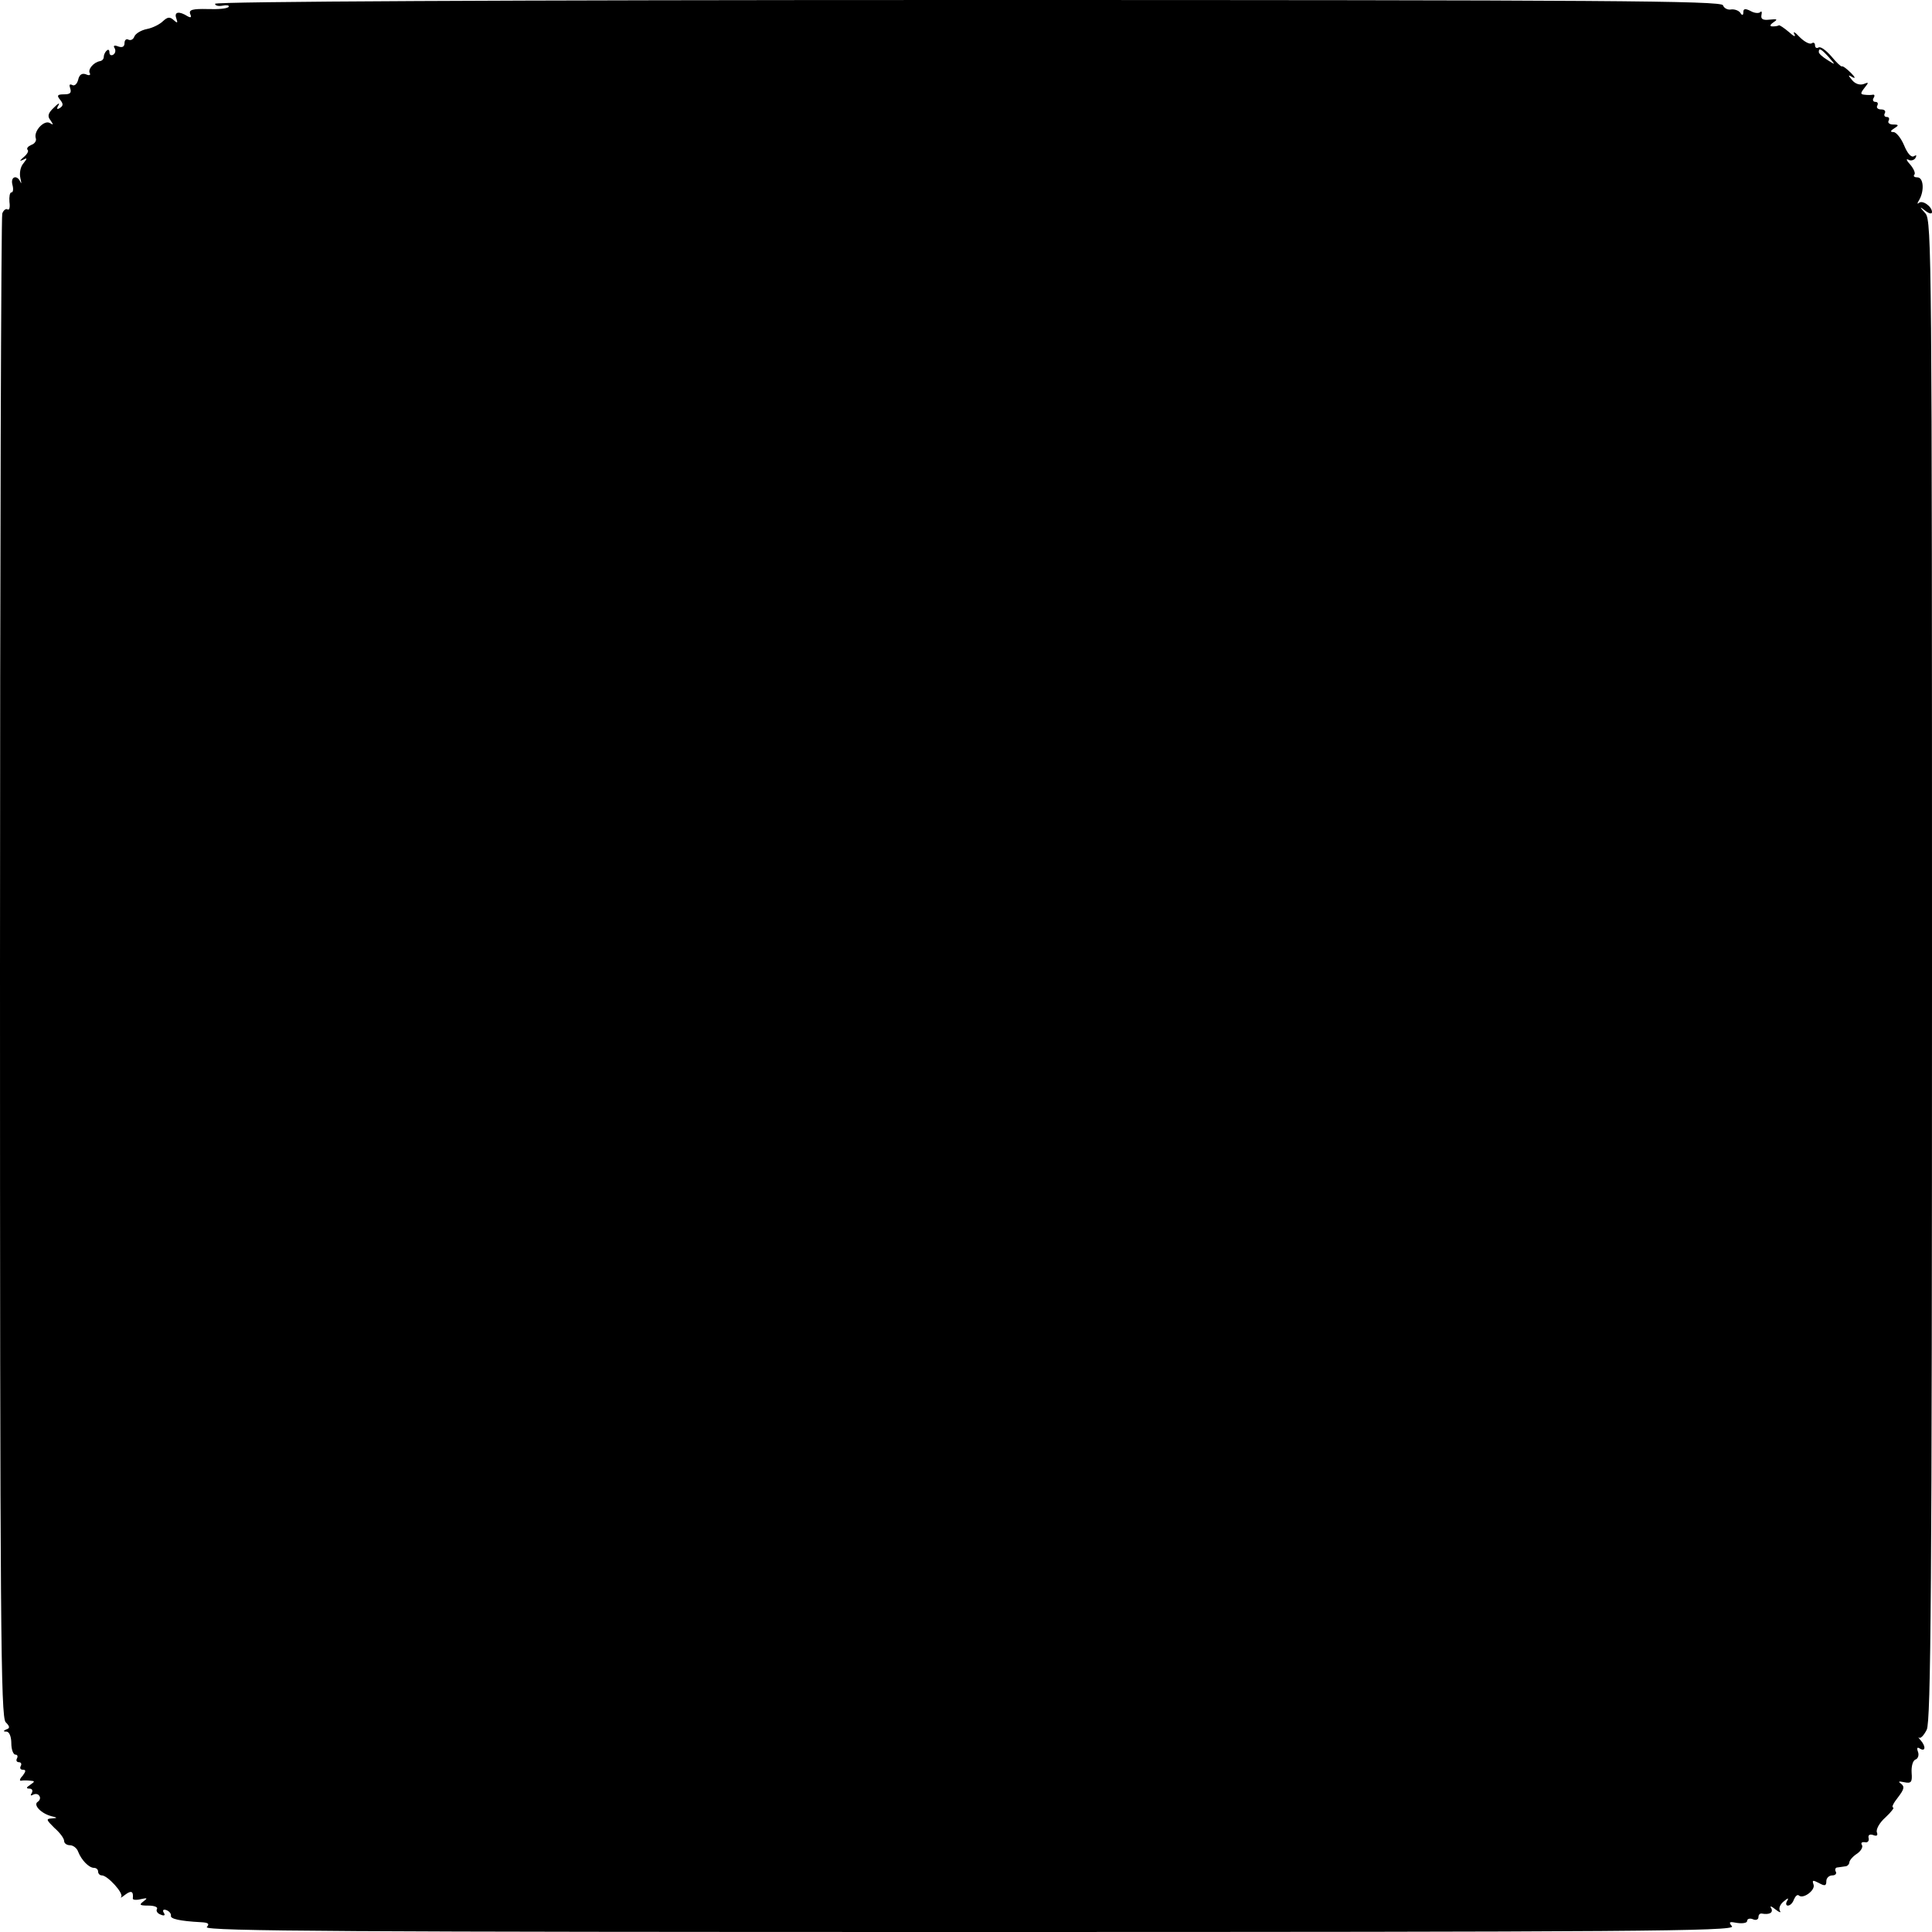
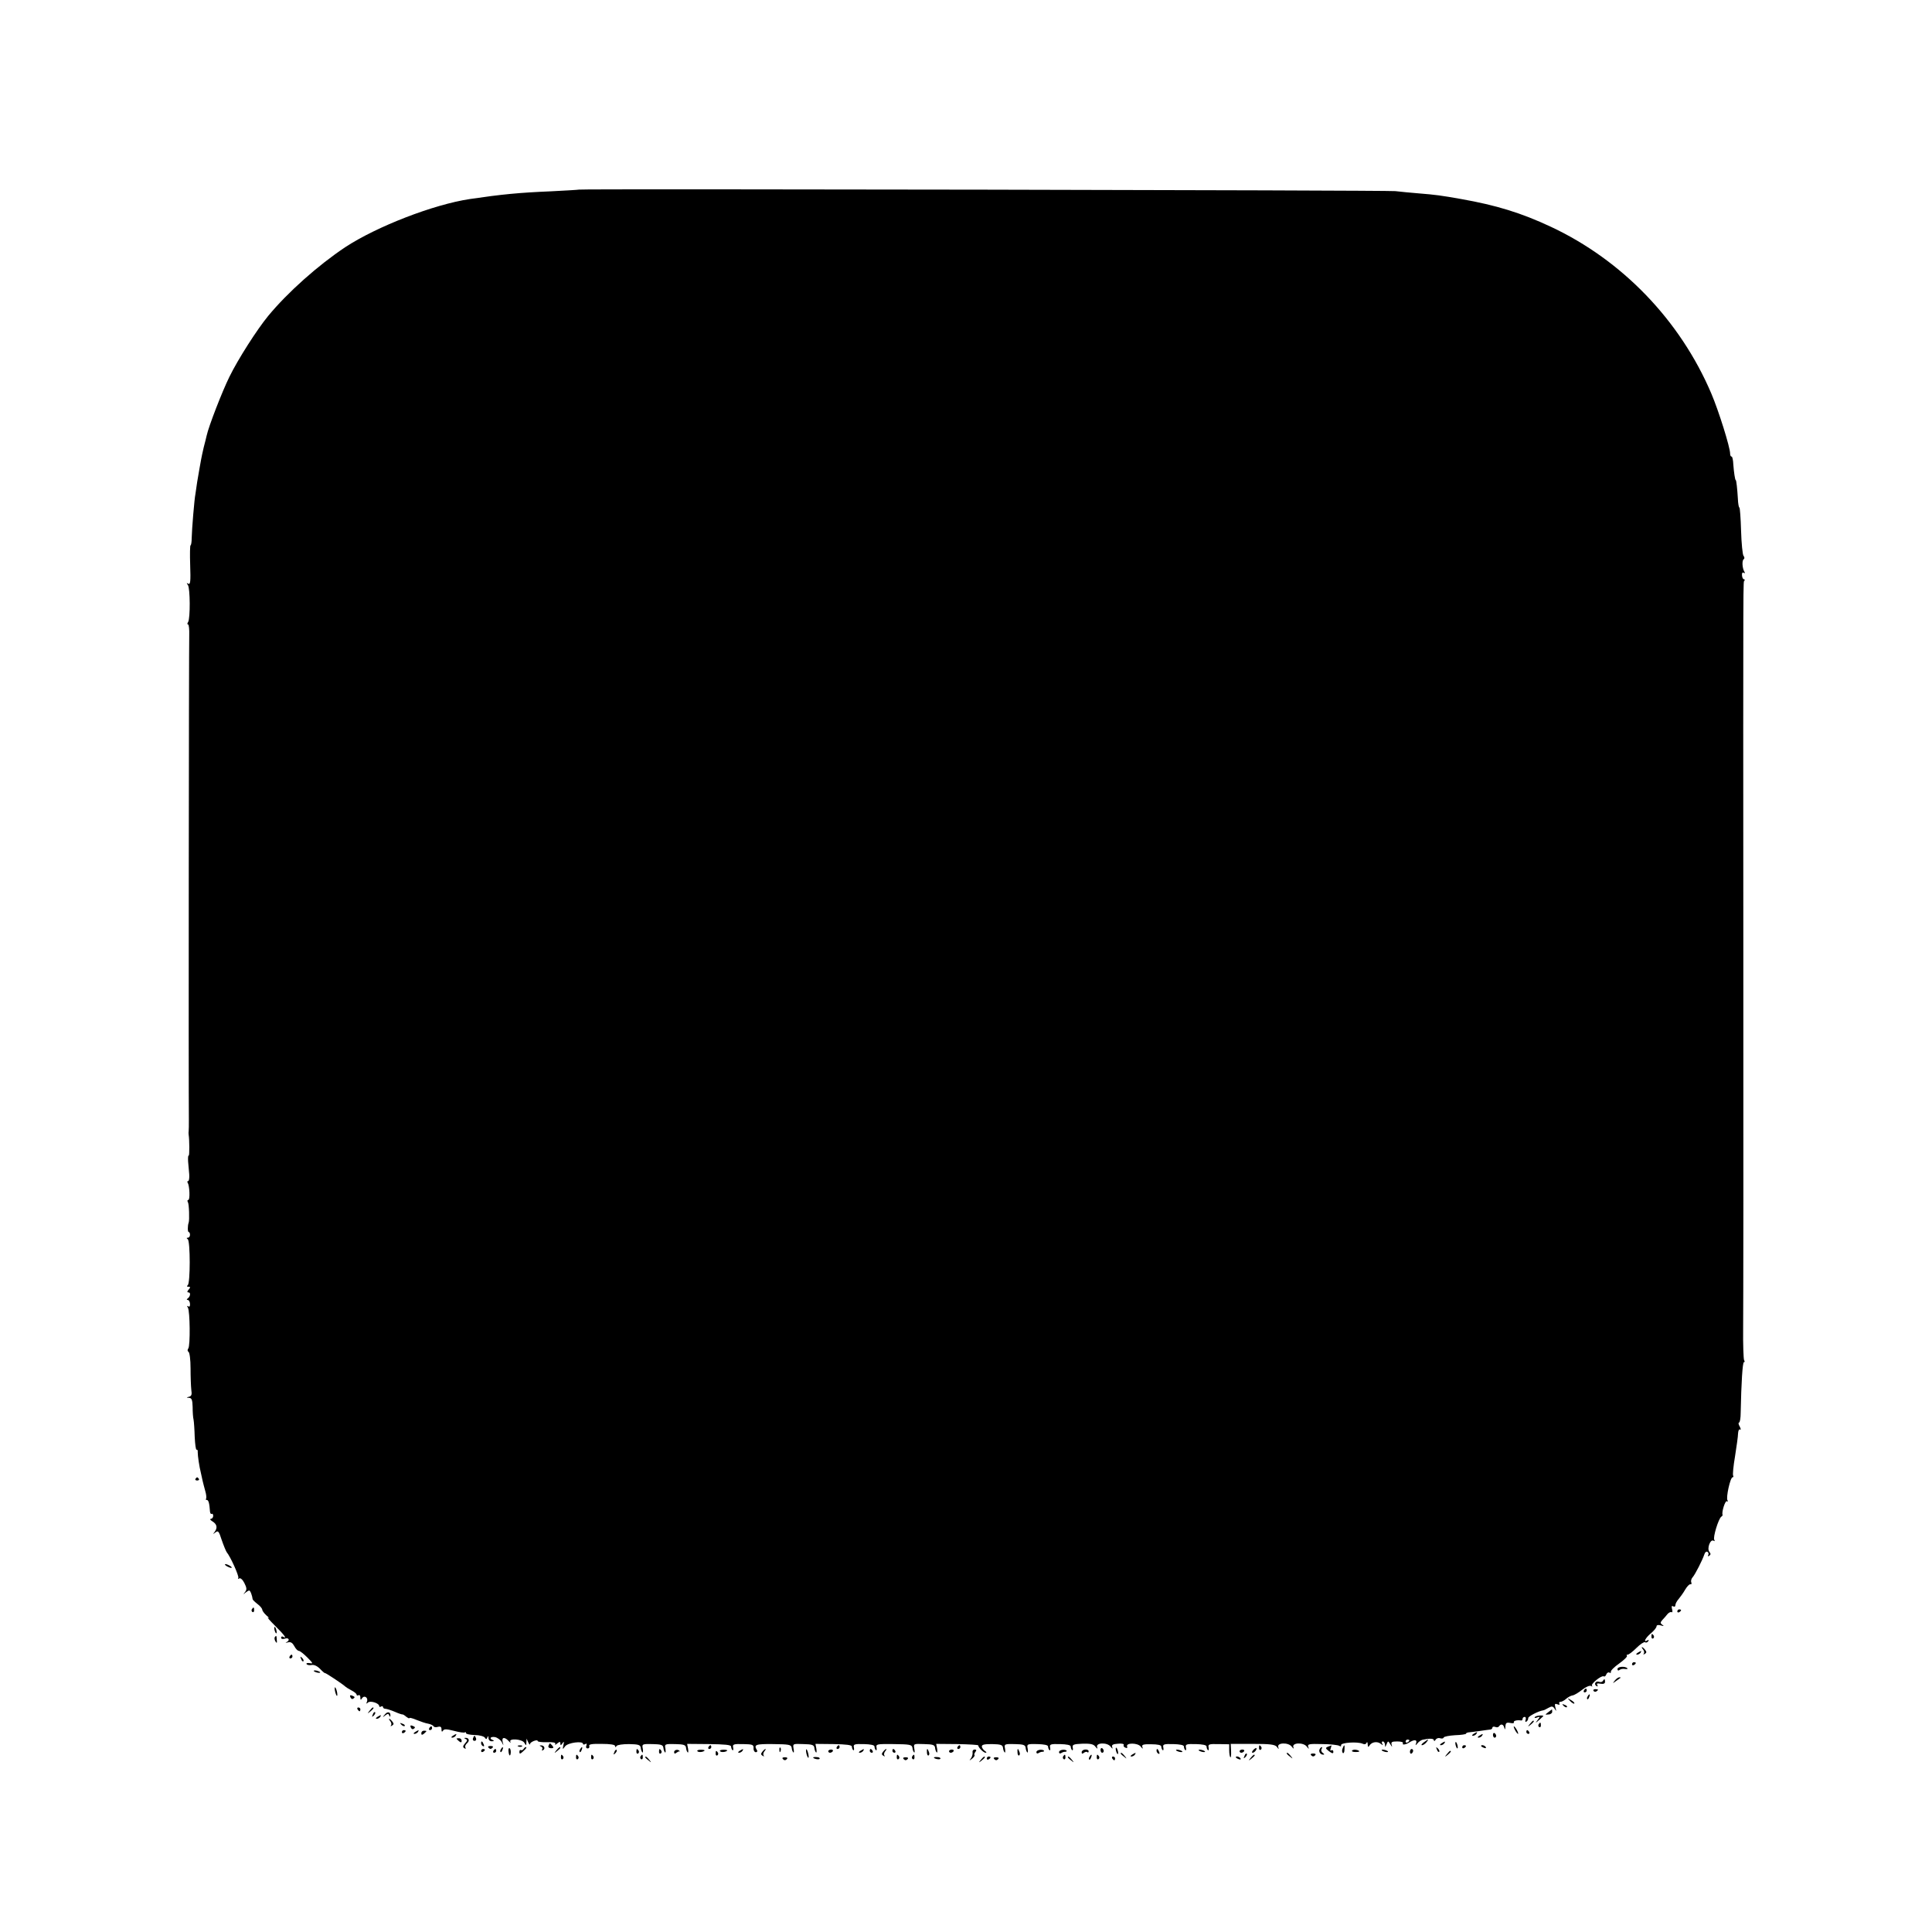
- <svg xmlns="http://www.w3.org/2000/svg" version="1.0" width="512pt" height="512pt" viewBox="0 0 512 512" preserveAspectRatio="xMidYMid meet">
-   <g transform="translate(0,512) scale(0.1,-0.1)" fill="#000000" stroke="none">
-     <path d="M570 5110 c0 -5 9 -7 20 -5 11 2 18 1 16 -3 -3 -5 -28 -7 -56 -6 -40 1 -50 -2 -46 -13 4 -9 2 -11 -7 -6 -22 14 -36 12 -30 -5 5 -14 3 -14 -7 -5 -10 9 -16 8 -28 -3 -8 -8 -27 -18 -43 -21 -15 -3 -30 -12 -33 -20 -3 -8 -10 -11 -16 -8 -5 3 -10 -1 -10 -9 0 -10 -6 -13 -17 -9 -10 4 -14 2 -9 -5 3 -6 2 -13 -4 -17 -5 -3 -10 -1 -10 6 0 7 -3 9 -7 5 -5 -4 -8 -12 -8 -17 0 -5 -4 -10 -10 -11 -17 -3 -33 -22 -27 -32 3 -5 -2 -7 -10 -3 -11 4 -18 -1 -21 -15 -3 -11 -10 -17 -16 -13 -7 3 -8 0 -5 -9 4 -12 0 -16 -16 -16 -18 0 -20 -3 -11 -14 9 -11 9 -16 0 -22 -8 -5 -10 -3 -4 7 4 8 -1 5 -12 -6 -16 -15 -18 -23 -9 -34 8 -12 8 -13 -2 -7 -15 9 -44 -22 -37 -41 2 -6 -3 -14 -12 -17 -9 -4 -13 -9 -10 -13 4 -3 -1 -12 -11 -20 -10 -9 -11 -11 -2 -7 13 7 13 5 2 -9 -8 -9 -11 -26 -8 -39 3 -13 3 -17 0 -10 -9 20 -27 14 -21 -8 3 -11 2 -20 -3 -20 -4 0 -6 -11 -5 -25 2 -14 0 -23 -5 -20 -4 3 -11 -2 -14 -11 -3 -8 -6 -908 -6 -1999 0 -1742 2 -1985 15 -1999 11 -11 12 -16 2 -19 -9 -4 -9 -6 1 -6 7 -1 12 -14 12 -31 0 -16 5 -30 11 -30 5 0 7 -4 4 -10 -3 -5 -1 -10 5 -10 6 0 8 -5 5 -10 -3 -6 -1 -10 6 -10 8 0 8 -4 -1 -16 -8 -8 -9 -14 -4 -13 5 1 16 1 24 0 13 -1 13 -2 0 -11 -11 -7 -11 -10 -2 -10 7 0 10 -5 6 -12 -4 -6 -3 -8 4 -4 6 3 13 2 16 -3 4 -5 2 -12 -4 -16 -13 -8 9 -31 36 -38 17 -4 17 -5 1 -6 -16 -1 -14 -4 7 -25 15 -13 26 -28 26 -35 0 -6 7 -11 15 -11 9 0 19 -8 22 -17 9 -23 29 -43 42 -43 6 0 11 -4 11 -10 0 -5 4 -10 10 -10 15 0 59 -48 51 -57 -3 -4 2 -1 11 6 16 12 22 9 20 -10 -1 -4 9 -5 21 -2 18 4 19 3 7 -6 -12 -9 -10 -11 13 -11 16 0 26 -4 23 -9 -3 -5 1 -12 10 -15 9 -4 13 -2 8 5 -4 7 -1 10 7 7 8 -3 13 -10 12 -15 -2 -8 23 -14 79 -17 20 -1 24 -4 16 -13 -8 -11 393 -13 2022 -13 1756 0 2030 2 2020 15 -10 12 -7 13 14 9 14 -2 26 0 26 5 0 6 7 8 15 5 8 -4 15 -1 15 5 0 6 3 10 8 10 21 -4 32 2 26 14 -5 7 0 6 11 -3 10 -8 16 -10 12 -4 -4 7 1 18 10 25 12 10 14 10 9 1 -4 -6 -3 -12 2 -12 6 0 13 7 16 16 4 9 9 14 13 11 11 -11 45 14 39 29 -4 12 -2 12 14 4 16 -9 20 -8 20 5 0 8 7 15 16 15 8 0 12 5 9 10 -3 5 -1 11 4 11 6 1 16 2 21 3 6 0 11 6 11 11 1 6 10 16 21 23 10 7 16 18 12 23 -3 5 0 8 8 7 7 -2 12 3 10 11 -2 8 3 11 12 8 10 -4 13 -1 10 7 -3 8 7 26 23 40 15 14 24 26 20 26 -5 0 1 12 13 27 16 21 18 28 8 36 -9 6 -6 7 8 4 19 -4 22 0 20 25 -1 17 3 32 10 35 7 2 10 12 7 20 -4 11 -2 14 5 9 15 -9 16 6 2 22 -6 6 -7 10 -4 7 4 -3 13 7 20 21 11 21 14 379 14 2011 0 1881 -1 1987 -17 2007 -17 19 -17 20 0 7 9 -7 17 -9 17 -3 0 15 -26 33 -35 24 -5 -4 -4 0 1 8 14 24 12 60 -5 60 -8 0 -11 3 -8 7 4 3 -1 15 -10 26 -10 11 -13 17 -6 14 6 -4 15 -2 19 4 4 8 3 9 -4 5 -7 -4 -17 7 -26 29 -8 19 -21 35 -28 35 -9 0 -9 3 2 10 13 8 12 10 -3 10 -10 0 -15 5 -12 10 3 6 1 10 -5 10 -6 0 -8 5 -5 10 3 6 -1 10 -10 10 -9 0 -13 5 -10 10 3 6 1 10 -5 10 -6 0 -8 5 -5 10 4 6 3 10 -2 9 -4 -1 -14 -1 -22 0 -11 1 -11 4 0 18 12 15 12 16 -3 10 -10 -3 -22 1 -30 11 -11 13 -11 15 2 7 8 -4 6 1 -5 12 -11 11 -22 19 -24 17 -2 -1 -14 10 -28 27 -14 16 -29 27 -34 23 -5 -3 -9 0 -9 6 0 6 -4 9 -9 5 -6 -3 -20 5 -32 17 -12 13 -18 16 -14 8 5 -9 -1 -7 -14 5 -13 11 -25 19 -27 18 -2 -2 -10 -3 -16 -3 -9 0 -8 4 2 11 12 8 10 9 -10 7 -18 -2 -24 1 -22 12 2 8 0 12 -3 8 -4 -4 -16 -3 -26 3 -14 7 -19 6 -19 -3 0 -9 -3 -10 -8 -2 -4 6 -15 10 -24 9 -9 -2 -19 3 -22 11 -4 12 -309 14 -2001 14 -1231 0 -1995 -4 -1995 -10z m4276 -141 c19 -22 19 -22 -3 -8 -13 8 -23 17 -23 21 0 12 6 9 26 -13z" />
+ <svg xmlns="http://www.w3.org/2000/svg" version="1.0" width="1024pt" height="1024pt" viewBox="0 0 1024 1024" preserveAspectRatio="xMidYMid meet">
+   <g transform="translate(0,1024) scale(0.1,-0.1)" fill="#000000" stroke="none">
+     <path d="M3068 9235 c-2 -1 -68 -5 -148 -9 -168 -7 -261 -16 -430 -41 -193 -29 -492 -145 -660 -255 -144 -96 -305 -239 -409 -365 -59 -72 -159 -228 -205 -322 -38 -77 -110 -262 -121 -313 -2 -8 -8 -35 -15 -60 -6 -25 -12 -54 -14 -65 -2 -11 -6 -33 -9 -50 -3 -16 -8 -48 -12 -70 -3 -23 -7 -50 -9 -62 -6 -29 -19 -188 -20 -235 0 -21 -3 -38 -6 -38 -3 0 -4 -48 -2 -106 3 -86 1 -104 -10 -98 -10 6 -10 4 -2 -7 12 -16 13 -177 1 -196 -5 -7 -5 -13 0 -13 4 0 7 -26 6 -57 -2 -48 -4 -2412 -2 -2568 0 -27 0 -54 -1 -60 -1 -5 -1 -14 0 -20 4 -24 5 -113 0 -110 -3 2 -4 -12 -3 -31 2 -19 4 -50 6 -69 1 -19 -1 -35 -6 -35 -4 0 -6 -4 -2 -9 10 -17 13 -91 3 -91 -5 0 -6 -5 -2 -12 6 -9 9 -94 4 -108 -6 -16 -6 -50 0 -50 4 0 7 -7 7 -15 0 -8 -5 -15 -11 -15 -8 0 -8 -3 -1 -8 14 -9 14 -235 0 -244 -6 -5 -5 -8 4 -8 11 0 11 -3 1 -15 -9 -10 -9 -15 -1 -15 13 0 10 -22 -4 -32 -7 -5 -6 -8 0 -8 6 0 11 -9 12 -20 1 -13 -2 -18 -9 -14 -7 5 -8 2 -2 -7 11 -19 13 -201 2 -216 -5 -7 -5 -14 1 -18 6 -3 11 -42 11 -88 0 -45 2 -96 4 -114 4 -24 1 -33 -12 -36 -16 -4 -15 -5 1 -6 13 -1 17 -11 18 -48 0 -27 2 -57 5 -68 2 -11 5 -52 6 -91 2 -40 6 -70 10 -68 4 3 7 -4 6 -13 0 -20 8 -75 17 -111 3 -12 7 -30 9 -41 2 -10 9 -35 14 -54 6 -20 7 -38 4 -41 -3 -3 -1 -6 4 -6 9 0 14 -17 17 -62 1 -9 5 -14 9 -12 4 3 8 -2 8 -10 0 -9 -6 -16 -12 -16 -7 -1 -4 -6 7 -13 25 -15 29 -34 13 -56 -11 -14 -11 -14 4 -3 14 11 18 7 33 -40 10 -29 22 -58 26 -64 22 -27 67 -129 62 -137 -3 -6 -1 -7 5 -3 6 4 18 -6 27 -24 13 -26 14 -35 4 -48 -11 -14 -11 -15 1 -4 8 6 17 12 21 12 6 0 16 -28 18 -46 0 -3 11 -14 25 -25 15 -11 26 -25 26 -31 0 -5 10 -19 22 -30 13 -11 17 -16 9 -12 -8 4 9 -15 37 -43 48 -47 67 -73 42 -58 -5 3 -10 1 -10 -5 0 -7 8 -9 20 -5 22 7 28 -10 8 -19 -7 -3 -4 -4 8 -1 15 4 24 -2 34 -20 7 -14 18 -25 24 -25 6 0 26 -16 45 -35 30 -30 32 -34 13 -30 -13 2 -20 0 -17 -5 3 -5 15 -7 26 -5 13 3 30 -5 45 -20 13 -14 25 -24 27 -23 2 3 99 -62 107 -71 3 -3 17 -12 32 -20 16 -8 28 -18 28 -23 0 -5 5 -6 10 -3 6 3 10 -2 10 -12 0 -14 2 -15 9 -4 12 18 34 3 26 -18 -5 -12 -3 -13 5 -5 12 12 60 -3 60 -19 0 -5 4 -5 10 -2 5 3 10 2 10 -3 0 -5 6 -9 13 -9 6 0 29 -7 50 -16 20 -9 39 -15 41 -14 1 1 10 -4 19 -12 10 -7 17 -11 17 -7 0 3 17 -1 38 -10 20 -8 48 -18 62 -20 14 -3 26 -9 28 -14 2 -4 12 -6 22 -3 15 4 20 0 20 -13 0 -13 3 -15 8 -7 6 10 19 9 59 -1 29 -8 54 -11 57 -8 3 3 6 1 6 -4 0 -5 21 -9 46 -10 25 0 49 -7 54 -14 6 -10 9 -9 13 1 4 10 6 9 6 -3 1 -11 8 -18 19 -17 10 0 12 3 5 6 -22 8 -14 20 11 16 13 -3 29 -15 35 -26 11 -22 11 -22 5 1 -6 26 12 27 34 2 8 -8 11 -9 7 -2 -10 20 62 15 74 -5 10 -17 10 -16 11 2 l1 20 9 -20 c5 -11 9 -15 9 -9 1 12 41 27 41 16 0 -4 22 -7 50 -6 33 1 47 -2 43 -10 -4 -6 1 -5 10 3 14 11 17 11 17 0 0 -11 3 -11 11 1 8 12 10 10 5 -10 -5 -24 -4 -24 9 -6 15 20 95 30 95 13 0 -4 5 -5 12 -1 7 5 9 2 6 -8 -4 -8 -1 -15 7 -15 7 0 11 6 8 13 -3 9 14 12 66 11 44 0 71 -4 71 -11 0 -8 2 -8 8 0 4 6 33 10 66 10 49 -1 60 -4 62 -19 1 -11 5 -22 9 -25 3 -4 4 5 2 19 -5 25 -4 26 51 25 45 -1 56 -4 58 -19 1 -11 5 -22 9 -25 3 -4 4 5 2 19 -5 25 -4 26 51 25 45 -1 56 -4 58 -19 1 -11 5 -22 9 -25 3 -4 4 5 2 19 l-5 26 116 -1 c82 -1 117 -4 117 -13 0 -6 3 -15 7 -19 4 -3 6 2 4 13 -4 18 1 20 52 19 51 -1 57 -3 56 -22 -1 -11 5 -21 12 -21 7 0 10 5 6 11 -18 29 -8 33 86 32 84 -1 95 -3 98 -19 1 -11 5 -22 9 -25 3 -4 4 5 1 20 -4 26 -4 26 51 24 46 -1 57 -4 59 -19 1 -11 5 -22 9 -25 3 -4 4 5 2 19 l-5 26 96 -1 c67 -1 97 -5 97 -13 0 -6 3 -15 7 -19 4 -3 6 2 4 13 -4 18 1 20 52 19 36 -1 57 -5 57 -13 0 -6 3 -15 7 -19 4 -3 6 2 4 13 -4 19 1 20 91 19 85 -1 96 -3 99 -19 1 -11 5 -22 9 -25 3 -4 4 5 1 20 -4 26 -4 26 51 24 46 -1 57 -4 59 -19 1 -11 5 -22 9 -25 3 -4 4 5 2 19 l-5 26 111 -1 c62 -1 112 -4 112 -7 0 -11 28 -39 39 -39 6 0 5 4 -3 9 -8 5 -16 16 -17 23 -1 11 11 14 54 14 45 -1 56 -4 58 -19 1 -11 5 -22 9 -25 3 -4 4 5 2 19 -5 25 -4 26 51 25 45 -1 56 -4 58 -19 1 -11 5 -22 9 -25 3 -4 4 5 2 19 -5 25 -4 26 51 25 36 -1 57 -5 57 -13 0 -6 3 -15 7 -19 4 -3 6 2 4 13 -4 18 1 20 52 19 36 -1 57 -5 57 -13 0 -6 3 -15 7 -19 4 -3 6 2 4 12 -4 17 3 20 51 22 43 1 59 -2 69 -16 10 -12 13 -13 9 -2 -8 24 53 26 71 3 10 -13 13 -14 9 -3 -4 12 3 16 31 18 20 2 33 -1 30 -7 -3 -5 1 -11 9 -14 8 -4 12 -1 9 6 -8 21 56 20 72 0 10 -13 13 -14 9 -3 -5 13 4 16 47 15 33 0 53 -4 53 -12 0 -6 3 -15 7 -19 4 -3 6 2 4 13 -4 18 1 20 52 19 36 -1 57 -5 57 -13 0 -6 3 -15 7 -19 4 -3 6 2 4 13 -4 18 1 20 52 19 36 -1 57 -5 57 -13 0 -6 3 -15 7 -19 4 -3 6 2 4 13 -4 18 1 20 52 19 l57 -1 0 -32 c0 -17 3 -34 6 -37 3 -4 5 11 4 32 l-2 39 116 0 c94 0 118 -3 129 -16 10 -14 11 -14 7 -1 -8 24 53 26 71 3 10 -13 13 -14 9 -3 -8 24 53 26 71 3 12 -15 13 -15 8 -2 -5 15 4 17 73 15 43 0 84 -5 91 -9 8 -5 11 -4 10 3 -3 14 87 20 114 8 10 -5 18 -3 21 5 3 6 6 3 6 -8 1 -16 3 -17 10 -6 12 19 42 23 60 8 12 -9 13 -9 7 1 -4 6 -2 12 3 12 6 0 11 -8 12 -17 0 -16 1 -15 8 2 8 19 8 19 20 0 10 -16 11 -16 7 -3 -4 15 1 18 30 18 19 0 33 -4 30 -9 -7 -11 14 -9 34 4 26 16 42 15 36 -3 -5 -15 -4 -15 7 -2 6 8 19 17 27 19 37 8 60 7 60 -3 0 -6 4 -5 9 3 5 8 16 11 24 8 9 -3 17 -2 19 4 2 5 29 10 60 12 32 1 58 5 58 8 0 3 6 6 13 7 6 0 32 4 57 7 25 4 51 7 58 8 6 0 12 5 12 10 0 5 7 7 15 4 8 -4 17 -2 20 3 10 15 23 12 28 -7 3 -13 5 -11 6 6 1 19 5 23 26 19 13 -3 22 -1 19 3 -5 8 17 14 39 10 4 0 7 3 7 9 0 5 5 10 11 10 6 0 8 -7 5 -16 -3 -8 -2 -12 4 -9 6 3 10 12 10 19 0 9 53 37 80 41 3 0 15 6 27 13 18 10 24 9 33 -5 9 -15 10 -14 4 6 -5 20 -3 23 10 18 10 -4 15 -3 11 3 -3 6 -1 10 6 10 7 0 20 7 30 16 9 8 25 17 34 18 9 1 32 15 51 30 19 15 40 24 47 20 6 -4 9 -4 5 1 -9 9 51 57 62 50 5 -3 11 2 14 11 3 8 11 12 16 9 6 -4 9 -2 8 4 -2 6 18 26 44 44 26 19 45 37 41 41 -3 3 -2 6 4 6 6 0 27 16 47 36 19 19 40 33 45 30 5 -4 13 -1 17 5 4 8 3 9 -4 5 -25 -15 -11 13 18 37 17 14 30 31 30 37 0 7 9 9 23 5 16 -5 18 -4 8 3 -12 9 -12 12 0 26 8 8 20 22 27 31 7 8 17 13 22 10 4 -3 6 5 2 17 -3 14 -2 19 6 14 7 -4 12 -1 12 7 0 7 8 22 18 33 9 11 25 33 34 49 10 17 22 29 27 28 6 -2 8 3 5 11 -3 7 1 20 8 27 13 15 51 89 62 122 3 10 10 15 16 12 6 -4 7 -11 4 -17 -4 -7 -2 -8 5 -4 9 6 9 11 1 21 -14 17 5 69 22 59 7 -4 8 -3 4 5 -8 12 22 111 37 122 5 3 8 8 7 10 -6 14 14 78 23 72 6 -3 7 -1 3 5 -9 14 15 122 27 122 4 0 6 4 3 9 -3 4 1 50 10 102 8 52 16 106 16 121 1 15 5 25 11 21 5 -3 4 4 -2 16 -7 11 -8 21 -4 21 5 0 9 24 9 53 3 156 10 267 17 267 5 0 5 5 1 11 -3 6 -6 82 -5 168 1 86 2 984 1 1996 -1 2099 -1 1955 6 1967 3 4 1 8 -3 8 -5 0 -9 9 -10 20 -1 13 2 18 9 14 7 -4 8 -2 4 5 -12 19 -14 61 -4 67 5 3 5 11 -1 18 -5 6 -11 66 -13 134 -2 67 -6 122 -9 122 -3 0 -7 21 -8 48 -3 50 -8 97 -11 97 -4 0 -10 43 -13 82 -1 24 -5 43 -9 43 -5 0 -8 7 -8 16 0 33 -61 228 -100 319 -165 387 -472 706 -850 883 -158 74 -289 114 -475 147 -107 19 -137 23 -225 30 -41 3 -97 9 -125 12 -48 5 -4321 13 -4327 8z m4402 -8219 c0 -3 -4 -8 -10 -11 -5 -3 -10 -1 -10 4 0 6 5 11 10 11 6 0 10 -2 10 -4z" />
+     <path d="M1036 2402 c-3 -5 1 -9 9 -9 8 0 12 4 9 9 -3 4 -7 8 -9 8 -2 0 -6 -4 -9 -8z" />
+     <path d="M1200 1940 c8 -5 20 -10 25 -10 6 0 3 5 -5 10 -8 5 -19 10 -25 10 -5 0 -3 -5 5 -10z" />
+     <path d="M1335 1711 c-3 -5 -2 -12 3 -15 5 -3 9 1 9 9 0 17 -3 19 -12 6z" />
+     <path d="M8890 1699 c0 -5 5 -7 10 -4 6 3 10 8 10 11 0 2 -4 4 -10 4 -5 0 -10 -5 -10 -11z" />
+     <path d="M1454 1606 c1 -8 5 -18 8 -22 4 -3 5 1 4 10 -1 8 -5 18 -8 22 -4 3 -5 -1 -4 -10z" />
+     <path d="M8753 1565 c0 -8 4 -12 9 -9 5 3 6 10 3 15 -9 13 -12 11 -12 -6z" />
+     <path d="M1456 1562 c-2 -4 -1 -14 4 -22 7 -11 9 -9 7 8 -1 24 -3 26 -11 14z" />
+     <path d="M8709 1497 c6 -8 7 -18 3 -22 -4 -5 -1 -5 6 -1 10 6 10 11 1 22 -6 8 -14 14 -16 14 -3 0 0 -6 6 -13z" />
+     <path d="M8680 1480 c-9 -6 -10 -10 -3 -10 6 0 15 5 18 10 8 12 4 12 -15 0z" />
+     <path d="M1535 1460 c-3 -5 -1 -10 4 -10 6 0 11 5 11 10 0 6 -2 10 -4 10 -3 0 -8 -4 -11 -10z" />
+     <path d="M1596 1447 c3 -10 9 -15 12 -12 3 3 0 11 -7 18 -10 9 -11 8 -5 -6z" />
+     <path d="M8650 1419 c0 -5 5 -7 10 -4 6 3 10 8 10 11 0 2 -4 4 -10 4 -5 0 -10 -5 -10 -11z" />
+     <path d="M8573 1394 c0 -9 5 -10 11 -5 6 5 19 7 29 5 11 -1 16 0 12 4 -12 12 -52 9 -52 -4z" />
+     <path d="M1664 1382 c4 -3 14 -7 22 -8 9 -1 13 0 10 4 -4 3 -14 7 -22 8 -9 1 -13 0 -10 -4z" />
+     <path d="M8559 1333 c-13 -17 -13 -17 6 -3 11 8 22 16 24 17 2 2 0 3 -6 3 -6 0 -17 -8 -24 -17z" />
+     <path d="M8495 1330 c-3 -5 -12 -7 -19 -4 -18 7 -30 -12 -15 -22 8 -4 9 -3 5 5 -5 8 0 10 17 7 16 -3 24 1 24 10 0 16 -4 18 -12 4z" />
+     <path d="M1775 1280 c6 -30 16 -40 12 -12 -2 12 -6 24 -10 28 -3 4 -4 -4 -2 -16z" />
+     <path d="M8395 1280 c-3 -5 -1 -10 4 -10 6 0 11 5 11 10 0 6 -2 10 -4 10 -3 0 -8 -4 -11 -10z" />
+     <path d="M8446 1278 c3 -5 10 -6 15 -3 13 9 11 12 -6 12 -8 0 -12 -4 -9 -9z" />
+     <path d="M1857 1245 c3 -8 9 -12 14 -9 12 7 11 11 -5 17 -10 4 -13 1 -9 -8z" />
+     <path d="M8415 1249 c-4 -6 -5 -12 -2 -15 2 -3 7 2 10 11 7 17 1 20 -8 4z" />
+     <path d="M8322 1224 c10 -10 20 -16 22 -13 3 3 -5 11 -17 18 -21 13 -21 12 -5 -5z" />
+     <path d="M8287 1199 c7 -7 15 -10 18 -7 3 3 -2 9 -12 12 -14 6 -15 5 -6 -5z" />
+     <path d="M1895 1180 c3 -5 8 -10 11 -10 2 0 4 5 4 10 0 6 -5 10 -11 10 -5 0 -7 -4 -4 -10z" />
+     <path d="M1959 1173 c-13 -16 -12 -17 4 -4 16 13 21 21 13 21 -2 0 -10 -8 -17 -17z" />
+     <path d="M8206 1165 c-18 -14 -18 -14 1 -12 11 0 20 7 20 14 0 7 -1 13 -1 13 -1 0 -9 -7 -20 -15z" />
+     <path d="M1976 1153 c-6 -14 -5 -15 5 -6 7 7 10 15 7 18 -3 3 -9 -2 -12 -12z" />
+     <path d="M2039 1152 c-13 -15 -12 -16 3 -4 13 10 17 10 21 0 4 -9 6 -9 6 -1 2 20 -16 24 -30 5z" />
+     <path d="M2000 1140 c-9 -6 -10 -10 -3 -10 6 0 15 5 18 10 8 12 4 12 -15 0z" />
+     <path d="M8135 1139 c-4 -5 2 -6 12 -2 16 6 17 5 3 -13 -14 -19 -14 -19 8 0 12 11 22 20 22 20 0 7 -41 3 -45 -5z" />
+     <path d="M2069 1117 c6 -8 7 -18 3 -22 -4 -5 -1 -5 6 -1 10 6 10 11 1 22 -6 8 -14 14 -16 14 -3 0 0 -6 6 -13z" />
+     <path d="M8109 1103 c-13 -16 -12 -17 4 -4 16 13 21 21 13 21 -2 0 -10 -8 -17 -17z" />
+     <path d="M2127 1099 c7 -7 15 -10 18 -7 3 3 -2 9 -12 12 -14 6 -15 5 -6 -5z" />
+     <path d="M8155 1101 c-3 -5 -2 -12 3 -15 5 -3 9 1 9 9 0 17 -3 19 -12 6z" />
+     <path d="M2177 1085 c3 -8 9 -12 14 -9 12 7 11 11 -5 17 -10 4 -13 1 -9 -8z" />
+     <path d="M2275 1080 c-3 -5 -1 -10 4 -10 6 0 11 5 11 10 0 6 -2 10 -4 10 -3 0 -8 -4 -11 -10z" />
+     <path d="M8030 1070 c6 -11 13 -20 16 -20 2 0 0 9 -6 20 -6 11 -13 20 -16 20 -2 0 0 -9 6 -20z" />
+     <path d="M2130 1059 c0 -5 5 -7 10 -4 6 3 10 8 10 11 0 2 -4 4 -10 4 -5 0 -10 -5 -10 -11z" />
+     <path d="M2200 1060 c-9 -6 -10 -10 -3 -10 6 0 15 5 18 10 8 12 4 12 -15 0z" />
+     <path d="M2233 1053 c0 -9 4 -10 14 -2 7 6 13 12 13 14 0 1 -6 2 -13 2 -8 0 -14 -6 -14 -14z" />
+     <path d="M8090 1060 c0 -5 5 -10 11 -10 5 0 7 5 4 10 -3 6 -8 10 -11 10 -2 0 -4 -4 -4 -10z" />
+     <path d="M7810 1050 c-9 -6 -10 -10 -3 -10 6 0 15 5 18 10 8 12 4 12 -15 0z" />
+     <path d="M7913 1045 c0 -8 4 -15 9 -15 4 0 8 4 8 9 0 6 -4 12 -8 15 -5 3 -9 -1 -9 -9z" />
+     <path d="M2400 1040 c-9 -6 -10 -10 -3 -10 6 0 15 5 18 10 8 12 4 12 -15 0z" />
+     <path d="M7840 1040 c-9 -6 -10 -10 -3 -10 6 0 15 5 18 10 8 12 4 12 -15 0z" />
+     <path d="M2507 1027 c-3 -8 1 -14 8 -14 7 0 11 6 8 14 -3 7 -6 13 -8 13 -2 0 -5 -6 -8 -13z" />
+     <path d="M2420 1025 c0 -2 6 -8 13 -14 10 -8 14 -7 14 2 0 8 -6 14 -14 14 -7 0 -13 -1 -13 -2z" />
+     <path d="M2468 1023 c10 -4 10 -9 -3 -23 -12 -14 -13 -20 -4 -26 7 -4 10 -3 6 3 -4 6 0 16 8 23 16 13 11 30 -8 29 -8 0 -8 -2 1 -6z" />
+     <path d="M7546 1005 c-11 -8 -15 -15 -9 -15 6 0 16 7 23 15 16 19 11 19 -14 0z" />
+     <path d="M2550 1001 c0 -6 4 -13 10 -16 6 -3 7 1 4 9 -7 18 -14 21 -14 7z" />
+     <path d="M7640 1000 c-9 -6 -10 -10 -3 -10 6 0 15 5 18 10 8 12 4 12 -15 0z" />
+     <path d="M7714 996 c1 -8 5 -18 8 -22 4 -3 5 1 4 10 -1 8 -5 18 -8 22 -4 3 -5 -1 -4 -10z" />
+     <path d="M2907 987 c-3 -7 3 -13 14 -13 13 0 15 3 7 13 -6 7 -12 13 -13 13 -2 0 -5 -6 -8 -13z" />
+     <path d="M2590 976 c7 -7 13 -7 20 0 6 6 3 10 -10 10 -13 0 -16 -4 -10 -10z" />
+     <path d="M2748 983 c7 -3 16 -2 19 1 4 3 -2 6 -13 5 -11 0 -14 -3 -6 -6z" />
+     <path d="M2868 983 c6 -2 9 -10 6 -15 -4 -7 -2 -8 5 -4 13 9 5 26 -12 25 -9 0 -8 -2 1 -6z" />
+     <path d="M3755 980 c-3 -5 -1 -10 4 -10 6 0 11 5 11 10 0 6 -2 10 -4 10 -3 0 -8 -4 -11 -10z" />
+     <path d="M4435 980 c-3 -5 -1 -10 4 -10 6 0 11 5 11 10 0 6 -2 10 -4 10 -3 0 -8 -4 -11 -10z" />
+     <path d="M5075 980 c-3 -5 -1 -10 4 -10 6 0 11 5 11 10 0 6 -2 10 -4 10 -3 0 -8 -4 -11 -10z" />
+     <path d="M6673 975 c0 -8 4 -12 9 -9 5 3 6 10 3 15 -9 13 -12 11 -12 -6z" />
+     <path d="M7038 982 c-14 -6 -13 -9 6 -24 18 -13 23 -13 23 -3 0 8 -5 11 -10 8 -6 -4 -8 0 -4 10 3 10 5 17 4 16 -1 0 -9 -3 -19 -7z" />
+     <path d="M7116 973 c-4 -9 -3 -20 1 -24 4 -4 9 3 9 17 2 28 -1 31 -10 7z" />
+     <path d="M7750 979 c0 -5 5 -7 10 -4 6 3 10 8 10 11 0 2 -4 4 -10 4 -5 0 -10 -5 -10 -11z" />
+     <path d="M7850 986 c0 -2 7 -7 16 -10 8 -3 12 -2 9 4 -6 10 -25 14 -25 6z" />
+     <path d="M2655 969 c-4 -6 -5 -12 -2 -15 2 -3 7 2 10 11 7 17 1 20 -8 4z" />
+     <path d="M2695 960 c2 -27 10 -33 12 -10 1 11 -2 22 -6 24 -4 3 -7 -4 -6 -14z" />
+     <path d="M2775 970 c-4 -6 -10 -8 -14 -6 -4 3 -8 -1 -8 -9 0 -13 4 -12 19 2 18 16 22 23 14 23 -3 0 -8 -5 -11 -10z" />
+     <path d="M2949 963 c-13 -16 -12 -17 4 -4 9 7 17 15 17 17 0 8 -8 3 -21 -13z" />
+     <path d="M3075 969 c-4 -6 -5 -12 -2 -15 2 -3 7 2 10 11 7 17 1 20 -8 4z" />
+     <path d="M4131 964 c0 -11 3 -14 6 -6 3 7 2 16 -1 19 -3 4 -6 -2 -5 -13z" />
+     <path d="M5833 965 c0 -8 4 -15 9 -15 4 0 8 4 8 9 0 6 -4 12 -8 15 -5 3 -9 -1 -9 -9z" />
+     <path d="M5914 966 c1 -8 5 -18 8 -22 4 -3 5 1 4 10 -1 8 -5 18 -8 22 -4 3 -5 -1 -4 -10z" />
+     <path d="M6642 964 c-7 -8 -8 -14 -3 -14 10 0 25 19 20 25 -2 1 -10 -3 -17 -11z" />
+     <path d="M6995 970 c-8 -13 3 -30 18 -30 8 0 7 3 -2 9 -7 5 -10 14 -7 20 4 6 5 11 2 11 -3 0 -8 -4 -11 -10z" />
+     <path d="M7616 967 c3 -10 9 -15 12 -12 3 3 0 11 -7 18 -10 9 -11 8 -5 -6z" />
+     <path d="M2550 959 c0 -5 5 -7 10 -4 6 3 10 8 10 11 0 2 -4 4 -10 4 -5 0 -10 -5 -10 -11z" />
+     <path d="M2615 960 c-3 -5 -1 -10 4 -10 6 0 11 5 11 10 0 6 -2 10 -4 10 -3 0 -8 -4 -11 -10z" />
+     <path d="M3256 953 c-6 -14 -5 -15 5 -6 7 7 10 15 7 18 -3 3 -9 -2 -12 -12z" />
+     <path d="M3373 955 c0 -8 4 -12 9 -9 5 3 6 10 3 15 -9 13 -12 11 -12 -6z" />
+     <path d="M3493 955 c0 -8 4 -12 9 -9 5 3 6 10 3 15 -9 13 -12 11 -12 -6z" />
+     <path d="M3573 954 c0 -9 4 -11 12 -4 7 5 14 9 16 7 2 -1 3 0 1 2 -7 11 -29 7 -29 -5z" />
+     <path d="M3696 959 c4 -8 30 -6 38 2 3 3 -5 5 -19 5 -13 0 -22 -3 -19 -7z" />
+     <path d="M3816 959 c4 -8 30 -6 38 2 3 3 -5 5 -19 5 -13 0 -22 -3 -19 -7z" />
+     <path d="M3920 960 c-9 -6 -10 -10 -3 -10 6 0 15 5 18 10 8 12 4 12 -15 0z" />
+     <path d="M4041 956 c-9 -11 -9 -16 1 -22 7 -4 10 -4 6 1 -4 4 -3 14 3 22 6 7 9 13 6 13 -2 0 -10 -6 -16 -14z" />
+     <path d="M4273 952 c2 -12 6 -24 10 -28 3 -4 4 4 2 16 -6 30 -16 40 -12 12z" />
+     <path d="M4390 958 c0 -4 4 -8 9 -8 6 0 12 4 15 8 3 5 -1 9 -9 9 -8 0 -15 -4 -15 -9z" />
+     <path d="M4560 960 c-9 -6 -10 -10 -3 -10 6 0 15 5 18 10 8 12 4 12 -15 0z" />
+     <path d="M4610 960 c0 -5 5 -10 11 -10 5 0 7 5 4 10 -3 6 -8 10 -11 10 -2 0 -4 -4 -4 -10z" />
+     <path d="M4681 956 c-9 -11 -9 -16 1 -22 7 -4 10 -4 6 1 -4 4 -3 14 3 22 6 7 9 13 6 13 -2 0 -10 -6 -16 -14z" />
+     <path d="M4730 960 c0 -5 5 -10 11 -10 5 0 7 5 4 10 -3 6 -8 10 -11 10 -2 0 -4 -4 -4 -10z" />
+     <path d="M4913 951 c0 -11 5 -18 9 -15 4 3 5 11 1 19 -7 21 -12 19 -10 -4z" />
+     <path d="M5030 958 c0 -4 4 -8 9 -8 6 0 12 4 15 8 3 5 -1 9 -9 9 -8 0 -15 -4 -15 -9z" />
+     <path d="M5155 951 c1 -9 -3 -23 -9 -31 -10 -13 -9 -13 7 -1 9 8 15 16 12 19 -3 3 0 10 5 17 7 8 5 12 -4 12 -8 0 -13 -7 -11 -16z" />
+     <path d="M5393 951 c0 -11 5 -18 9 -15 4 3 5 11 1 19 -7 21 -12 19 -10 -4z" />
+     <path d="M5493 953 c0 -6 5 -9 11 -5 6 4 14 7 18 7 19 0 14 11 -6 11 -12 0 -23 -6 -23 -13z" />
+     <path d="M5613 953 c0 -6 5 -9 11 -5 6 4 14 7 18 7 19 0 14 11 -6 11 -12 0 -23 -6 -23 -13z" />
+     <path d="M5733 953 c0 -9 4 -10 12 -3 7 5 15 7 18 3 4 -3 7 -1 7 5 0 6 -8 10 -18 9 -10 0 -19 -7 -19 -14z" />
+     <path d="M6130 961 c0 -6 4 -13 10 -16 6 -3 7 1 4 9 -7 18 -14 21 -14 7z" />
+     <path d="M6234 962 c4 -3 14 -7 22 -8 9 -1 13 0 10 4 -4 3 -14 7 -22 8 -9 1 -13 0 -10 -4z" />
+     <path d="M6354 962 c4 -3 14 -7 22 -8 9 -1 13 0 10 4 -4 3 -14 7 -22 8 -9 1 -13 0 -10 -4z" />
+     <path d="M6570 958 c0 -4 4 -8 9 -8 6 0 12 4 15 8 3 5 -1 9 -9 9 -8 0 -15 -4 -15 -9z" />
+     <path d="M7166 961 c-3 -4 6 -7 19 -7 14 0 22 2 19 5 -8 8 -34 10 -38 2z" />
+     <path d="M7324 962 c4 -3 14 -7 22 -8 9 -1 13 0 10 4 -4 3 -14 7 -22 8 -9 1 -13 0 -10 -4z" />
+     <path d="M7473 955 c0 -8 4 -12 9 -9 4 3 8 9 8 15 0 5 -4 9 -8 9 -5 0 -9 -7 -9 -15z" />
+     <path d="M3793 945 c0 -8 4 -12 9 -9 5 3 6 10 3 15 -9 13 -12 11 -12 -6z" />
+     <path d="M7669 943 c-13 -16 -12 -17 4 -4 16 13 21 21 13 21 -2 0 -10 -8 -17 -17z" />
+     <path d="M5940 946 c0 -2 8 -10 18 -17 15 -13 16 -12 3 4 -13 16 -21 21 -21 13z" />
+     <path d="M6000 940 c-9 -6 -10 -10 -3 -10 6 0 15 5 18 10 8 12 4 12 -15 0z" />
+     <path d="M6596 933 c-6 -14 -5 -15 5 -6 7 7 10 15 7 18 -3 3 -9 -2 -12 -12z" />
+     <path d="M6820 946 c0 -2 8 -10 18 -17 15 -13 16 -12 3 4 -13 16 -21 21 -21 13z" />
+     <path d="M6950 936 c7 -7 13 -7 20 0 6 6 3 10 -10 10 -13 0 -16 -4 -10 -10z" />
+     <path d="M2973 925 c0 -8 4 -12 9 -9 5 3 6 10 3 15 -9 13 -12 11 -12 -6z" />
+     <path d="M3053 925 c0 -8 4 -12 9 -9 5 3 6 10 3 15 -9 13 -12 11 -12 -6z" />
+     <path d="M3133 925 c0 -8 4 -12 9 -9 5 3 6 10 3 15 -9 13 -12 11 -12 -6z" />
+     <path d="M3395 931 c-3 -5 -2 -12 3 -15 5 -3 9 1 9 9 0 17 -3 19 -12 6z" />
+     <path d="M4753 925 c0 -8 4 -12 9 -9 5 3 6 10 3 15 -9 13 -12 11 -12 -6z" />
+     <path d="M4835 931 c-3 -5 -2 -12 3 -15 5 -3 9 1 9 9 0 17 -3 19 -12 6z" />
+     <path d="M5635 931 c-3 -5 -2 -12 3 -15 5 -3 9 1 9 9 0 17 -3 19 -12 6z" />
+     <path d="M5775 929 c-4 -6 -5 -12 -2 -15 2 -3 7 2 10 11 7 17 1 20 -8 4z" />
+     <path d="M5813 925 c0 -8 4 -12 9 -9 5 3 6 10 3 15 -9 13 -12 11 -12 -6z" />
+     <path d="M6629 923 c-13 -16 -12 -17 4 -4 9 7 17 15 17 17 0 8 -8 3 -21 -13z" />
+     <path d="M3420 926 c0 -2 8 -10 18 -17 15 -13 16 -12 3 4 -13 16 -21 21 -21 13z" />
+     <path d="M4150 916 c7 -7 13 -7 20 0 6 6 3 10 -10 10 -13 0 -16 -4 -10 -10z" />
+     <path d="M4310 925 c0 -7 30 -13 34 -7 3 4 -4 9 -15 9 -10 1 -19 0 -19 -2z" />
+     <path d="M4790 916 c7 -7 13 -7 20 0 6 6 3 10 -10 10 -13 0 -16 -4 -10 -10z" />
+     <path d="M4950 925 c0 -7 30 -13 34 -7 3 4 -4 9 -15 9 -10 1 -19 0 -19 -2z" />
+     <path d="M5199 913 c-13 -16 -12 -17 4 -4 9 7 17 15 17 17 0 8 -8 3 -21 -13z" />
+     <path d="M5230 919 c0 -5 5 -7 10 -4 6 3 10 8 10 11 0 2 -4 4 -10 4 -5 0 -10 -5 -10 -11z" />
+     <path d="M5270 916 c7 -7 13 -7 20 0 6 6 3 10 -10 10 -13 0 -16 -4 -10 -10z" />
+     <path d="M5660 926 c0 -2 8 -10 18 -17 15 -13 16 -12 3 4 -13 16 -21 21 -21 13z" />
+     <path d="M5895 920 c3 -5 8 -10 11 -10 2 0 4 5 4 10 0 6 -5 10 -11 10 -5 0 -7 -4 -4 -10z" />
+     <path d="M6550 926 c0 -2 7 -7 16 -10 8 -3 12 -2 9 4 -6 10 -25 14 -25 6z" />
  </g>
</svg>
